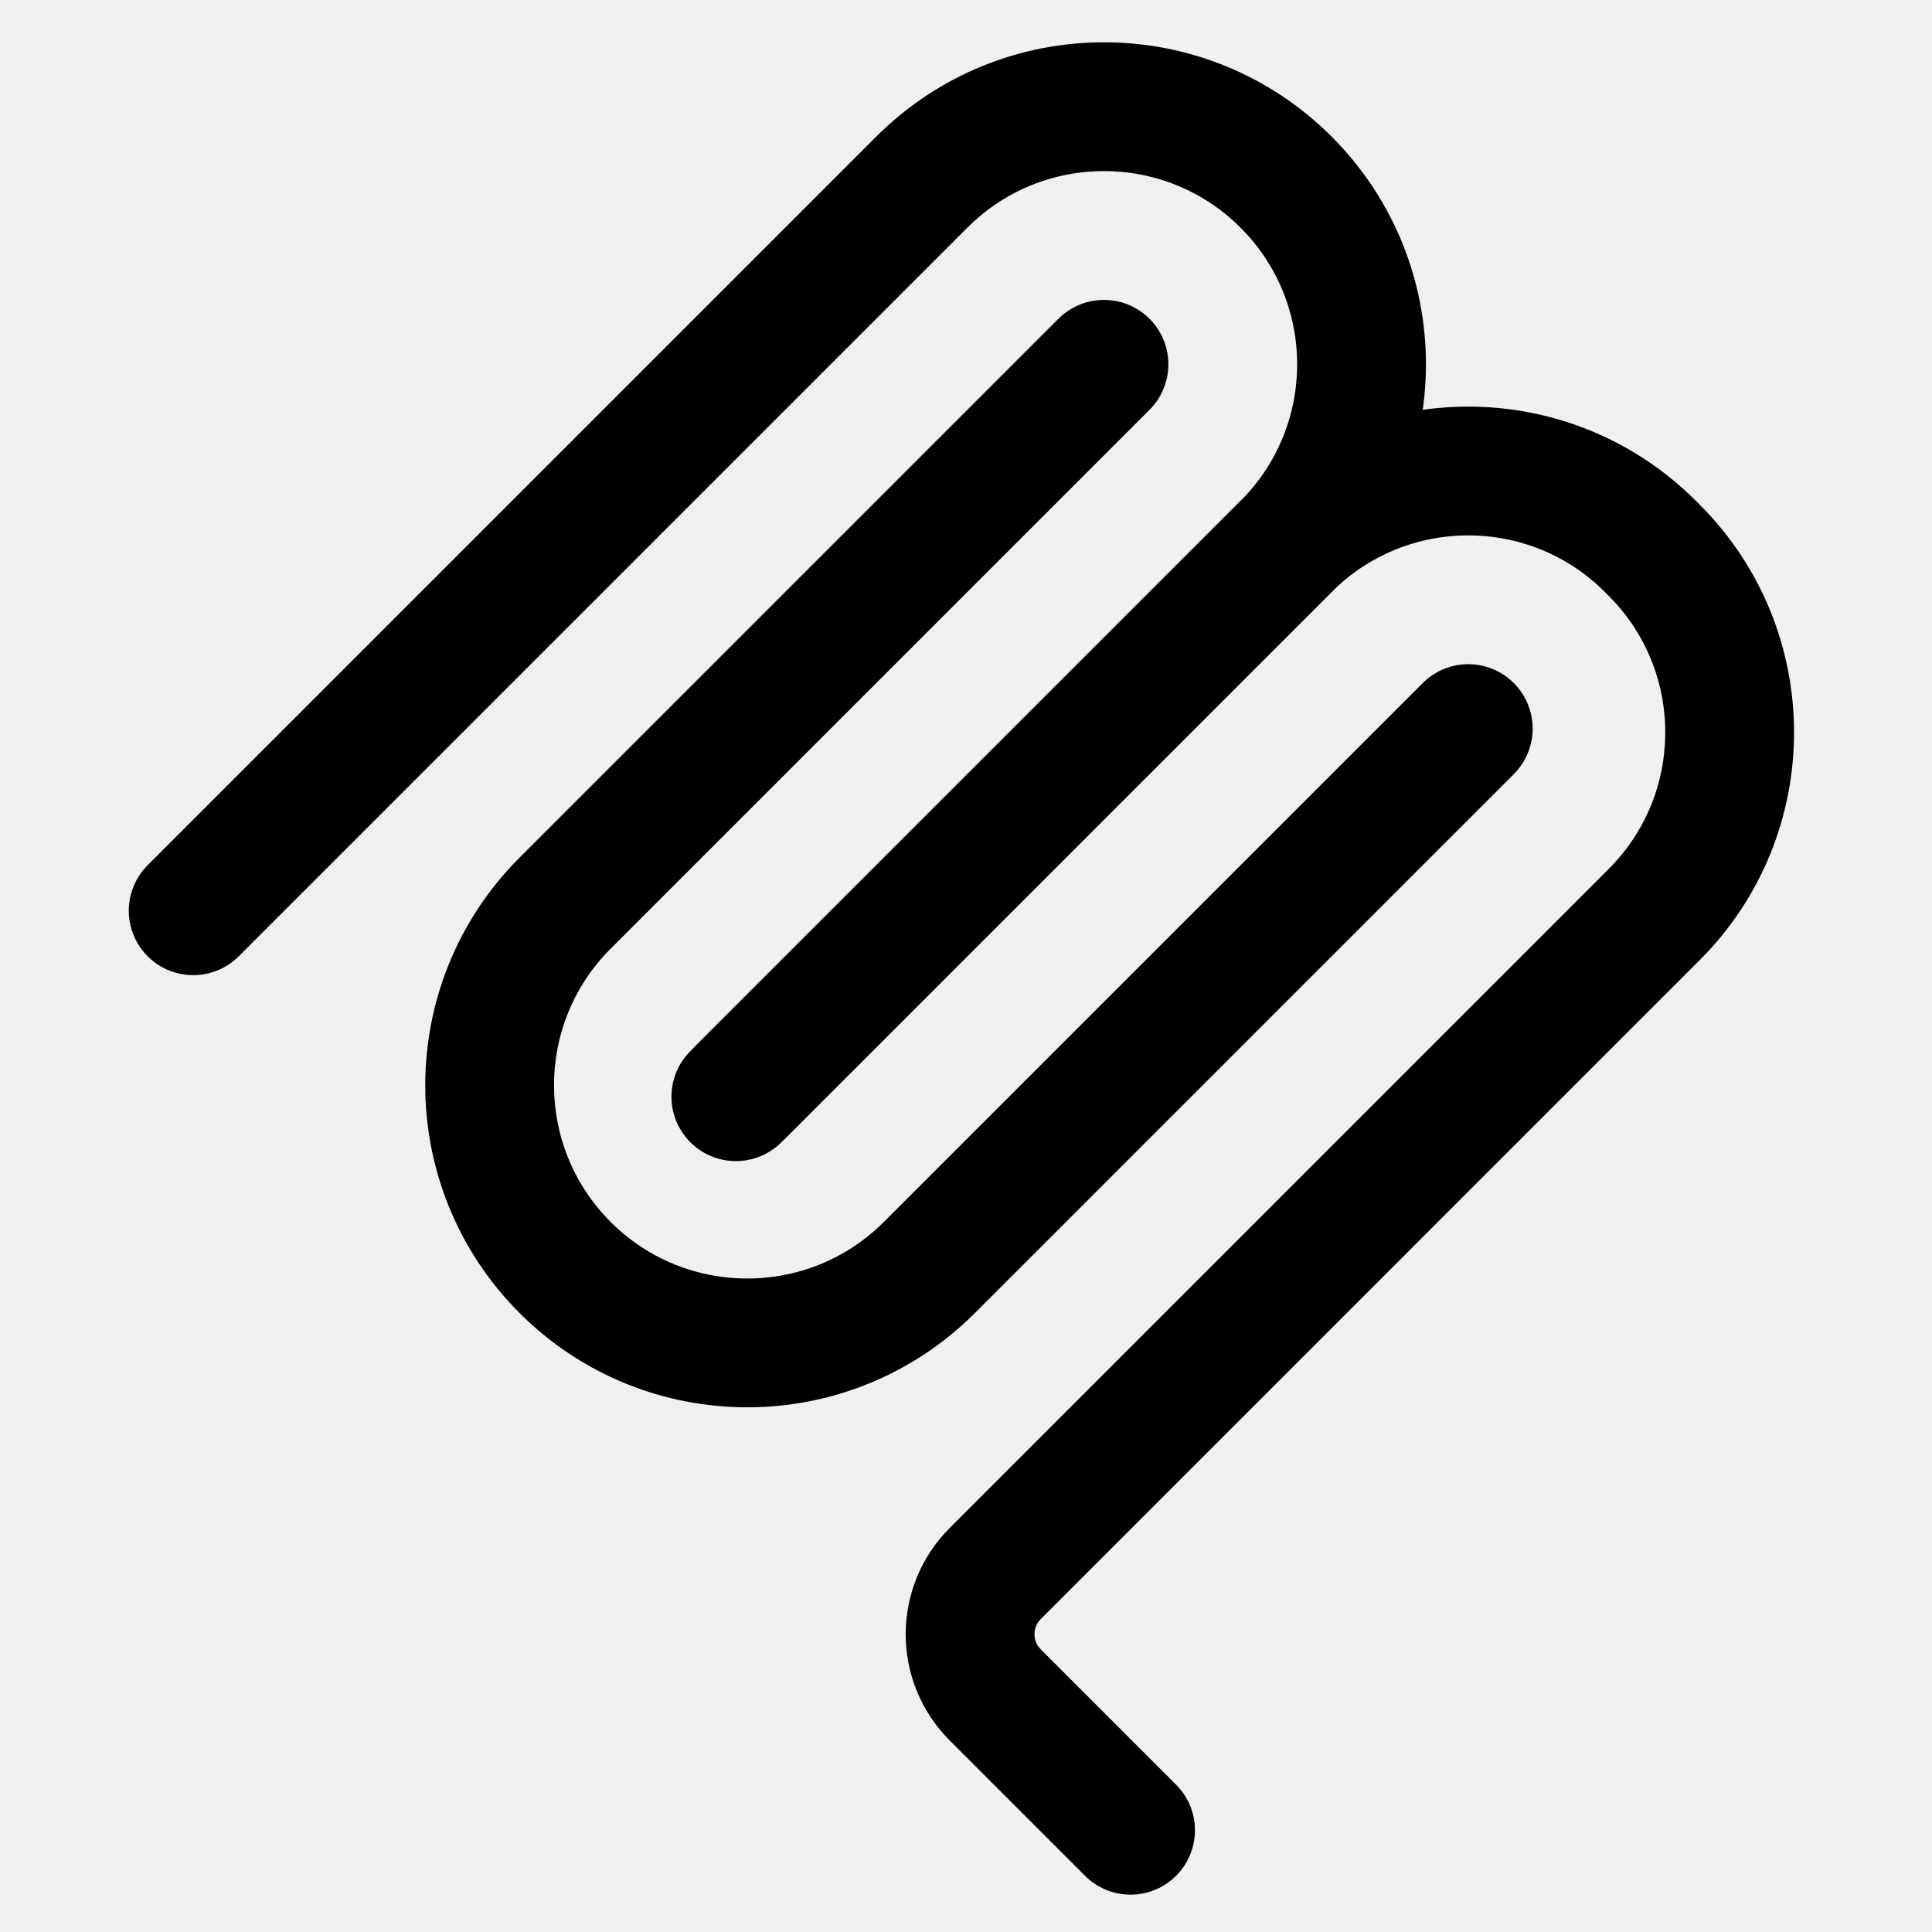
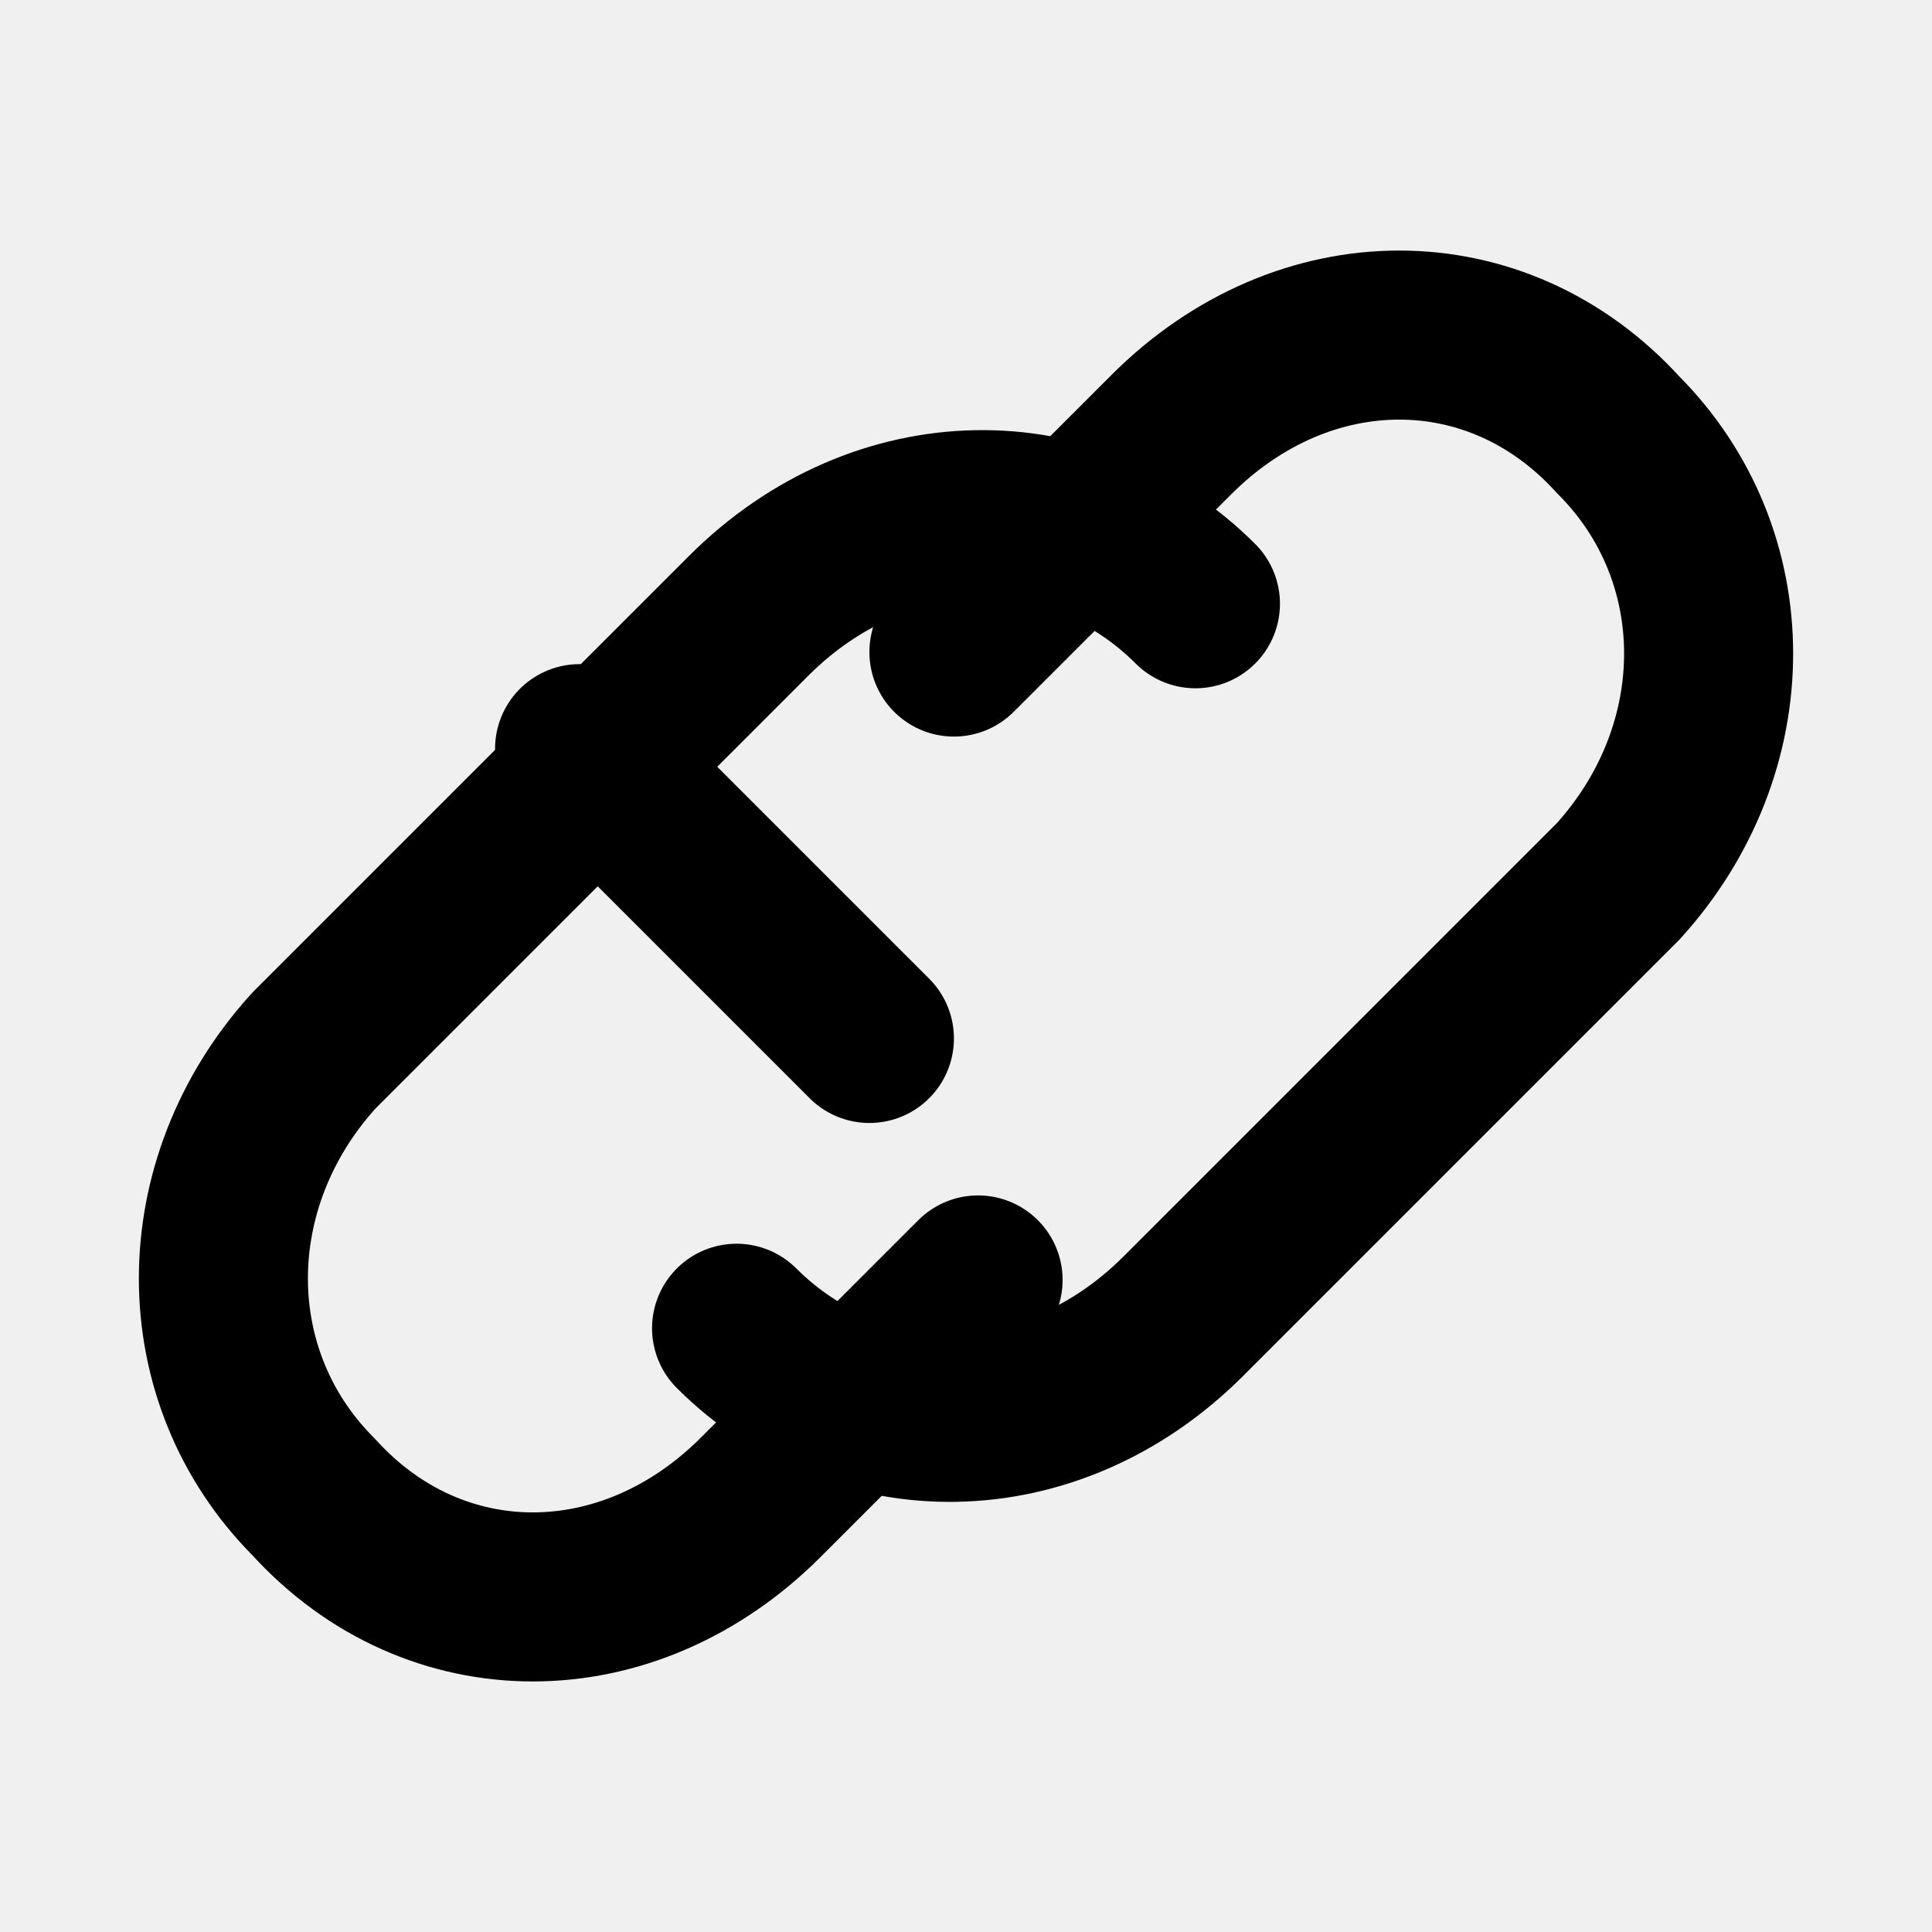
- <svg xmlns="http://www.w3.org/2000/svg" width="16" height="16" viewBox="0 0 180 180" fill="none">
-   <g clip-path="url(#clip0_19_13)">
-     <path d="M18 84.853L85.882 16.971C95.255 7.598 110.451 7.598 119.823 16.971V16.971C129.196 26.343 129.196 41.539 119.823 50.912L68.558 102.177" stroke="black" stroke-width="12" stroke-linecap="round" />
-     <path d="M69.265 101.47L119.823 50.912C129.196 41.539 144.392 41.539 153.765 50.912L154.118 51.265C163.491 60.638 163.491 75.834 154.118 85.206L92.725 146.6C89.601 149.724 89.601 154.789 92.725 157.913L105.331 170.52" stroke="black" stroke-width="12" stroke-linecap="round" />
-     <path d="M102.853 33.941L52.648 84.146C43.276 93.518 43.276 108.714 52.648 118.087V118.087C62.021 127.459 77.217 127.459 86.589 118.087L136.794 67.882" stroke="black" stroke-width="12" stroke-linecap="round" />
-   </g>
-   <defs>
-     <clipPath id="clip0_19_13">
-       <rect width="180" height="180" fill="white" />
-     </clipPath>
-   </defs>
+ <svg xmlns="http://www.w3.org/2000/svg" width="16" height="16" viewBox="0 0 16 16" fill="none">
+   <path d="M6.1 10.6L4.3 12.4C3.2 13.5 1.6 13.5 0.6 12.4C-0.4 11.4 -0.4 9.8 0.6 8.7L4.2 5.1C5.3 4 6.9 4 7.9 5" transform="translate(2 0)" stroke="currentColor" stroke-width="1.4" stroke-linecap="round" stroke-linejoin="round" />
+   <path d="M1.9 5.4L3.7 3.6C4.8 2.5 6.4 2.5 7.4 3.6C8.4 4.6 8.4 6.2 7.4 7.3L3.8 10.9C2.7 12 1.1 12 0.1 11" transform="translate(6 0)" stroke="currentColor" stroke-width="1.4" stroke-linecap="round" stroke-linejoin="round" />
+   <path d="M4.8 6.2L7.2 8.6" stroke="currentColor" stroke-width="1.4" stroke-linecap="round" stroke-linejoin="round" />
</svg>
